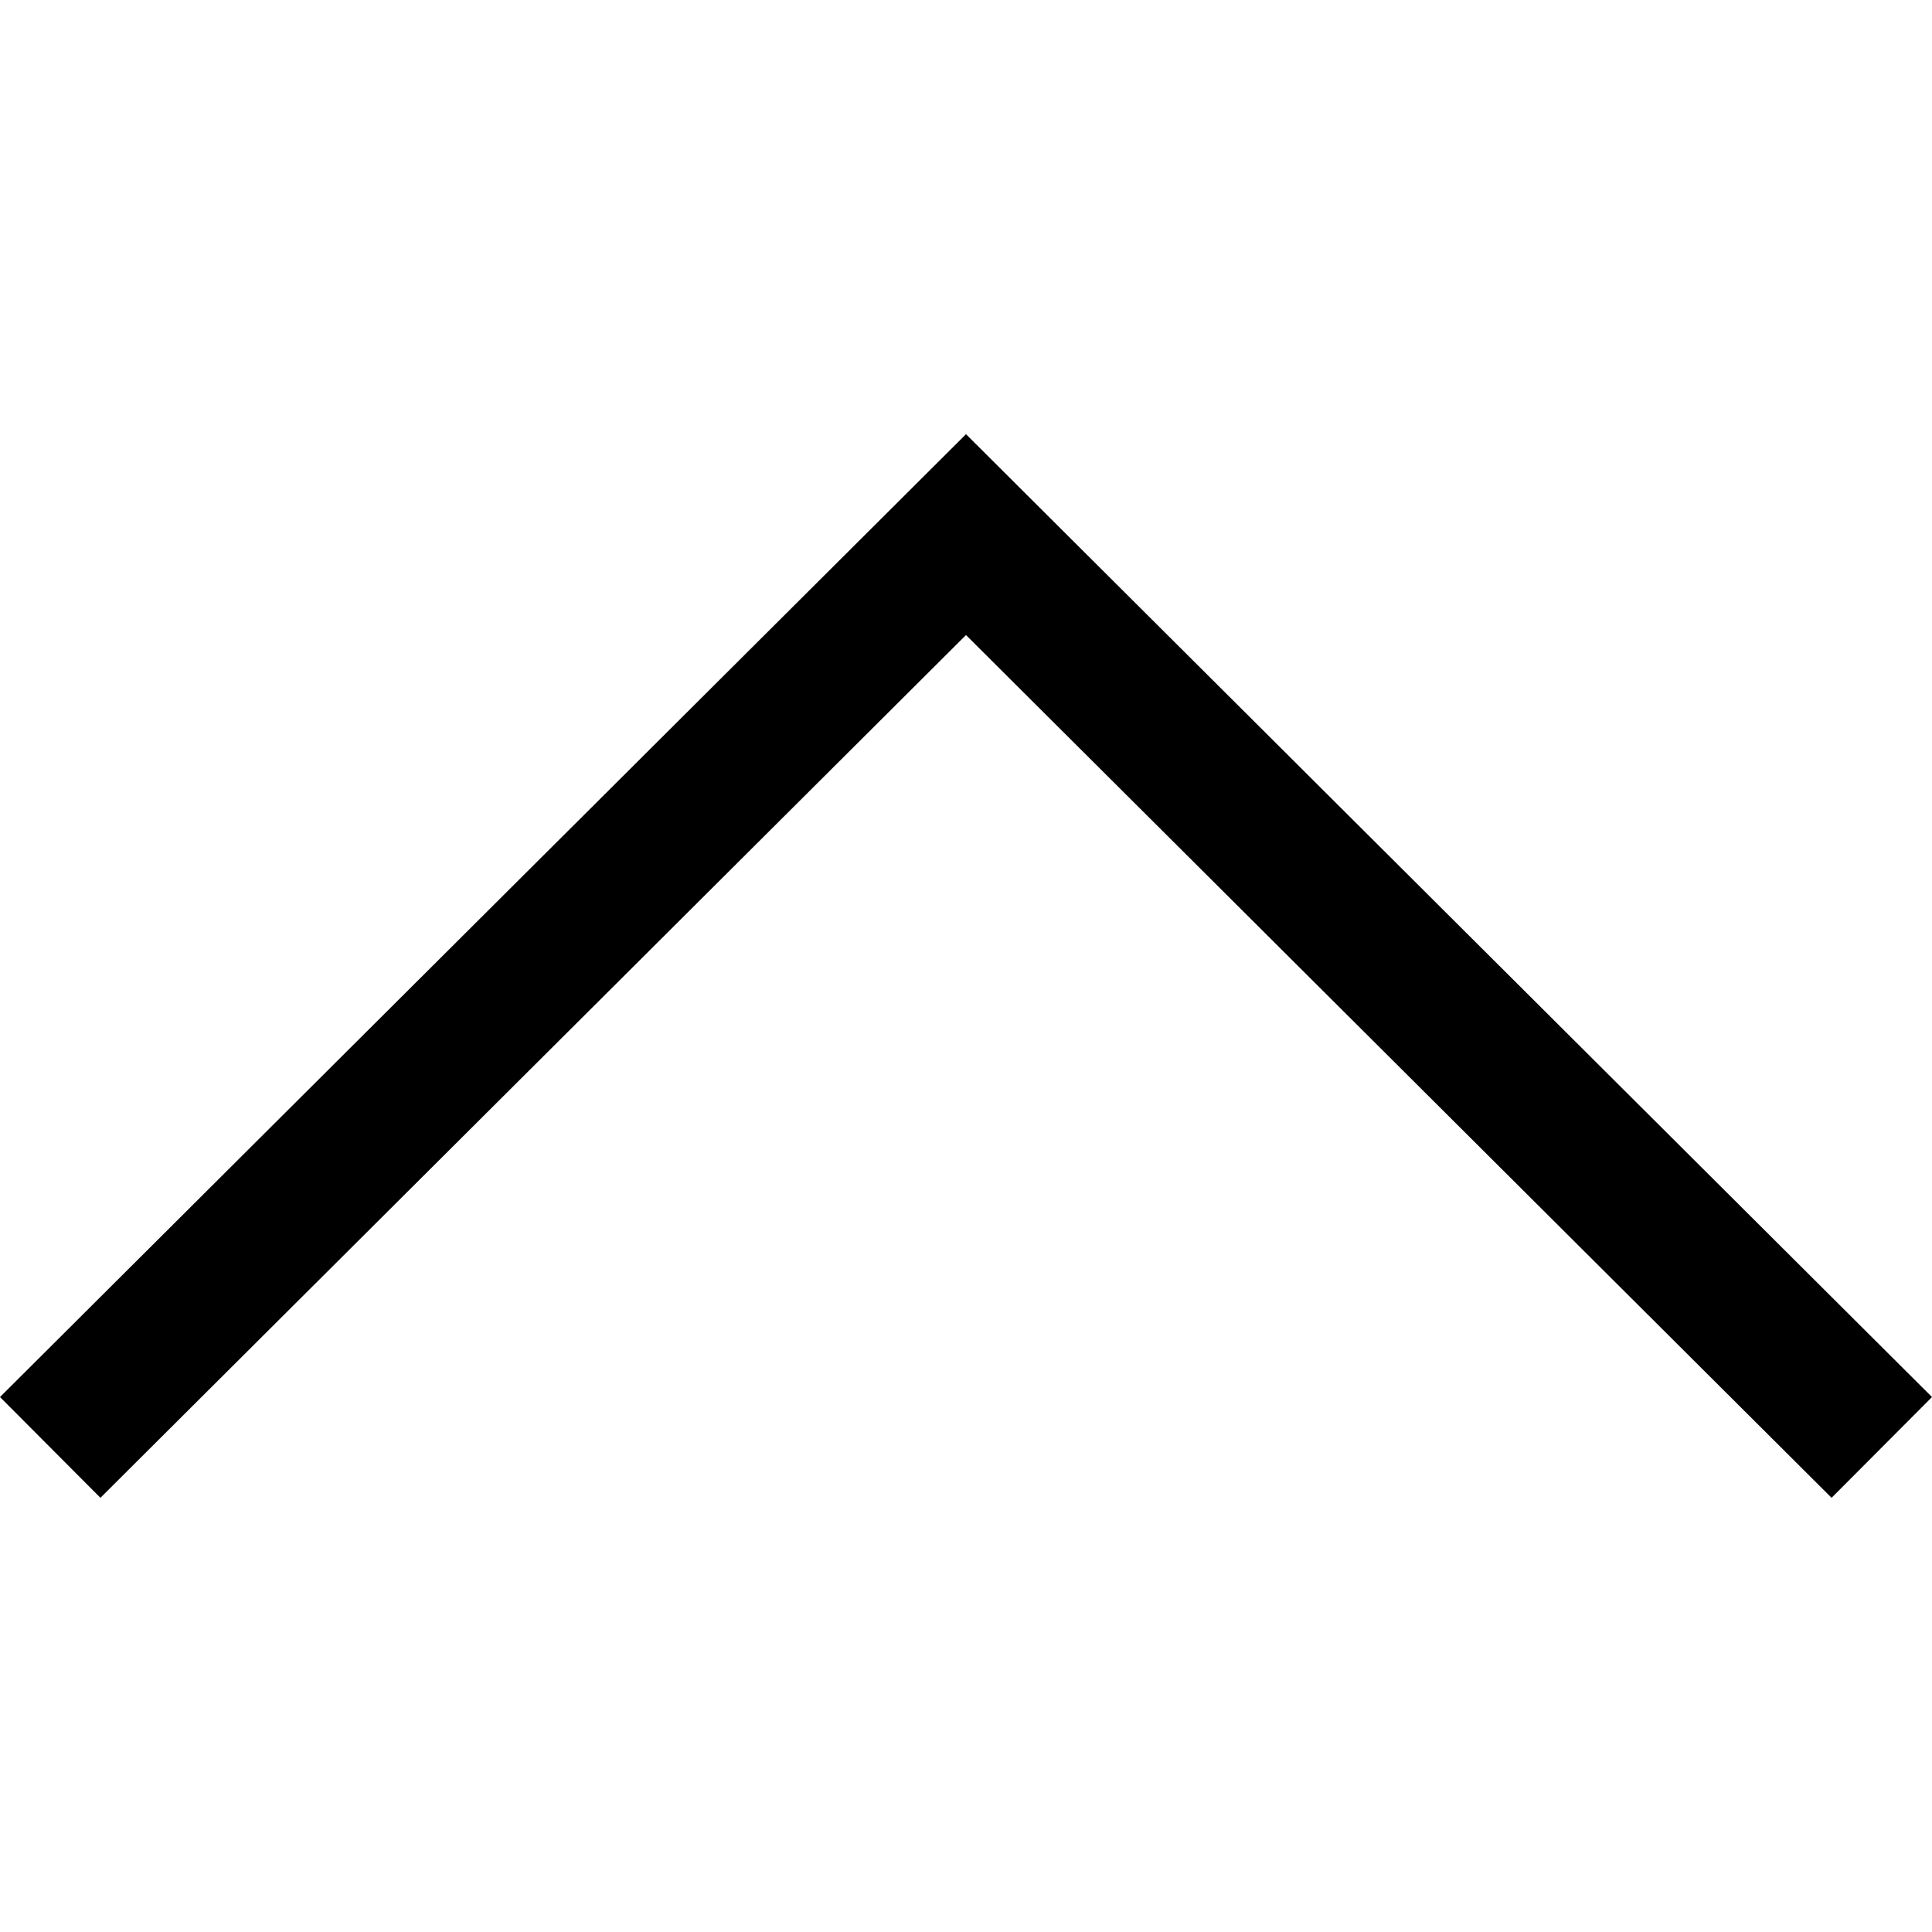
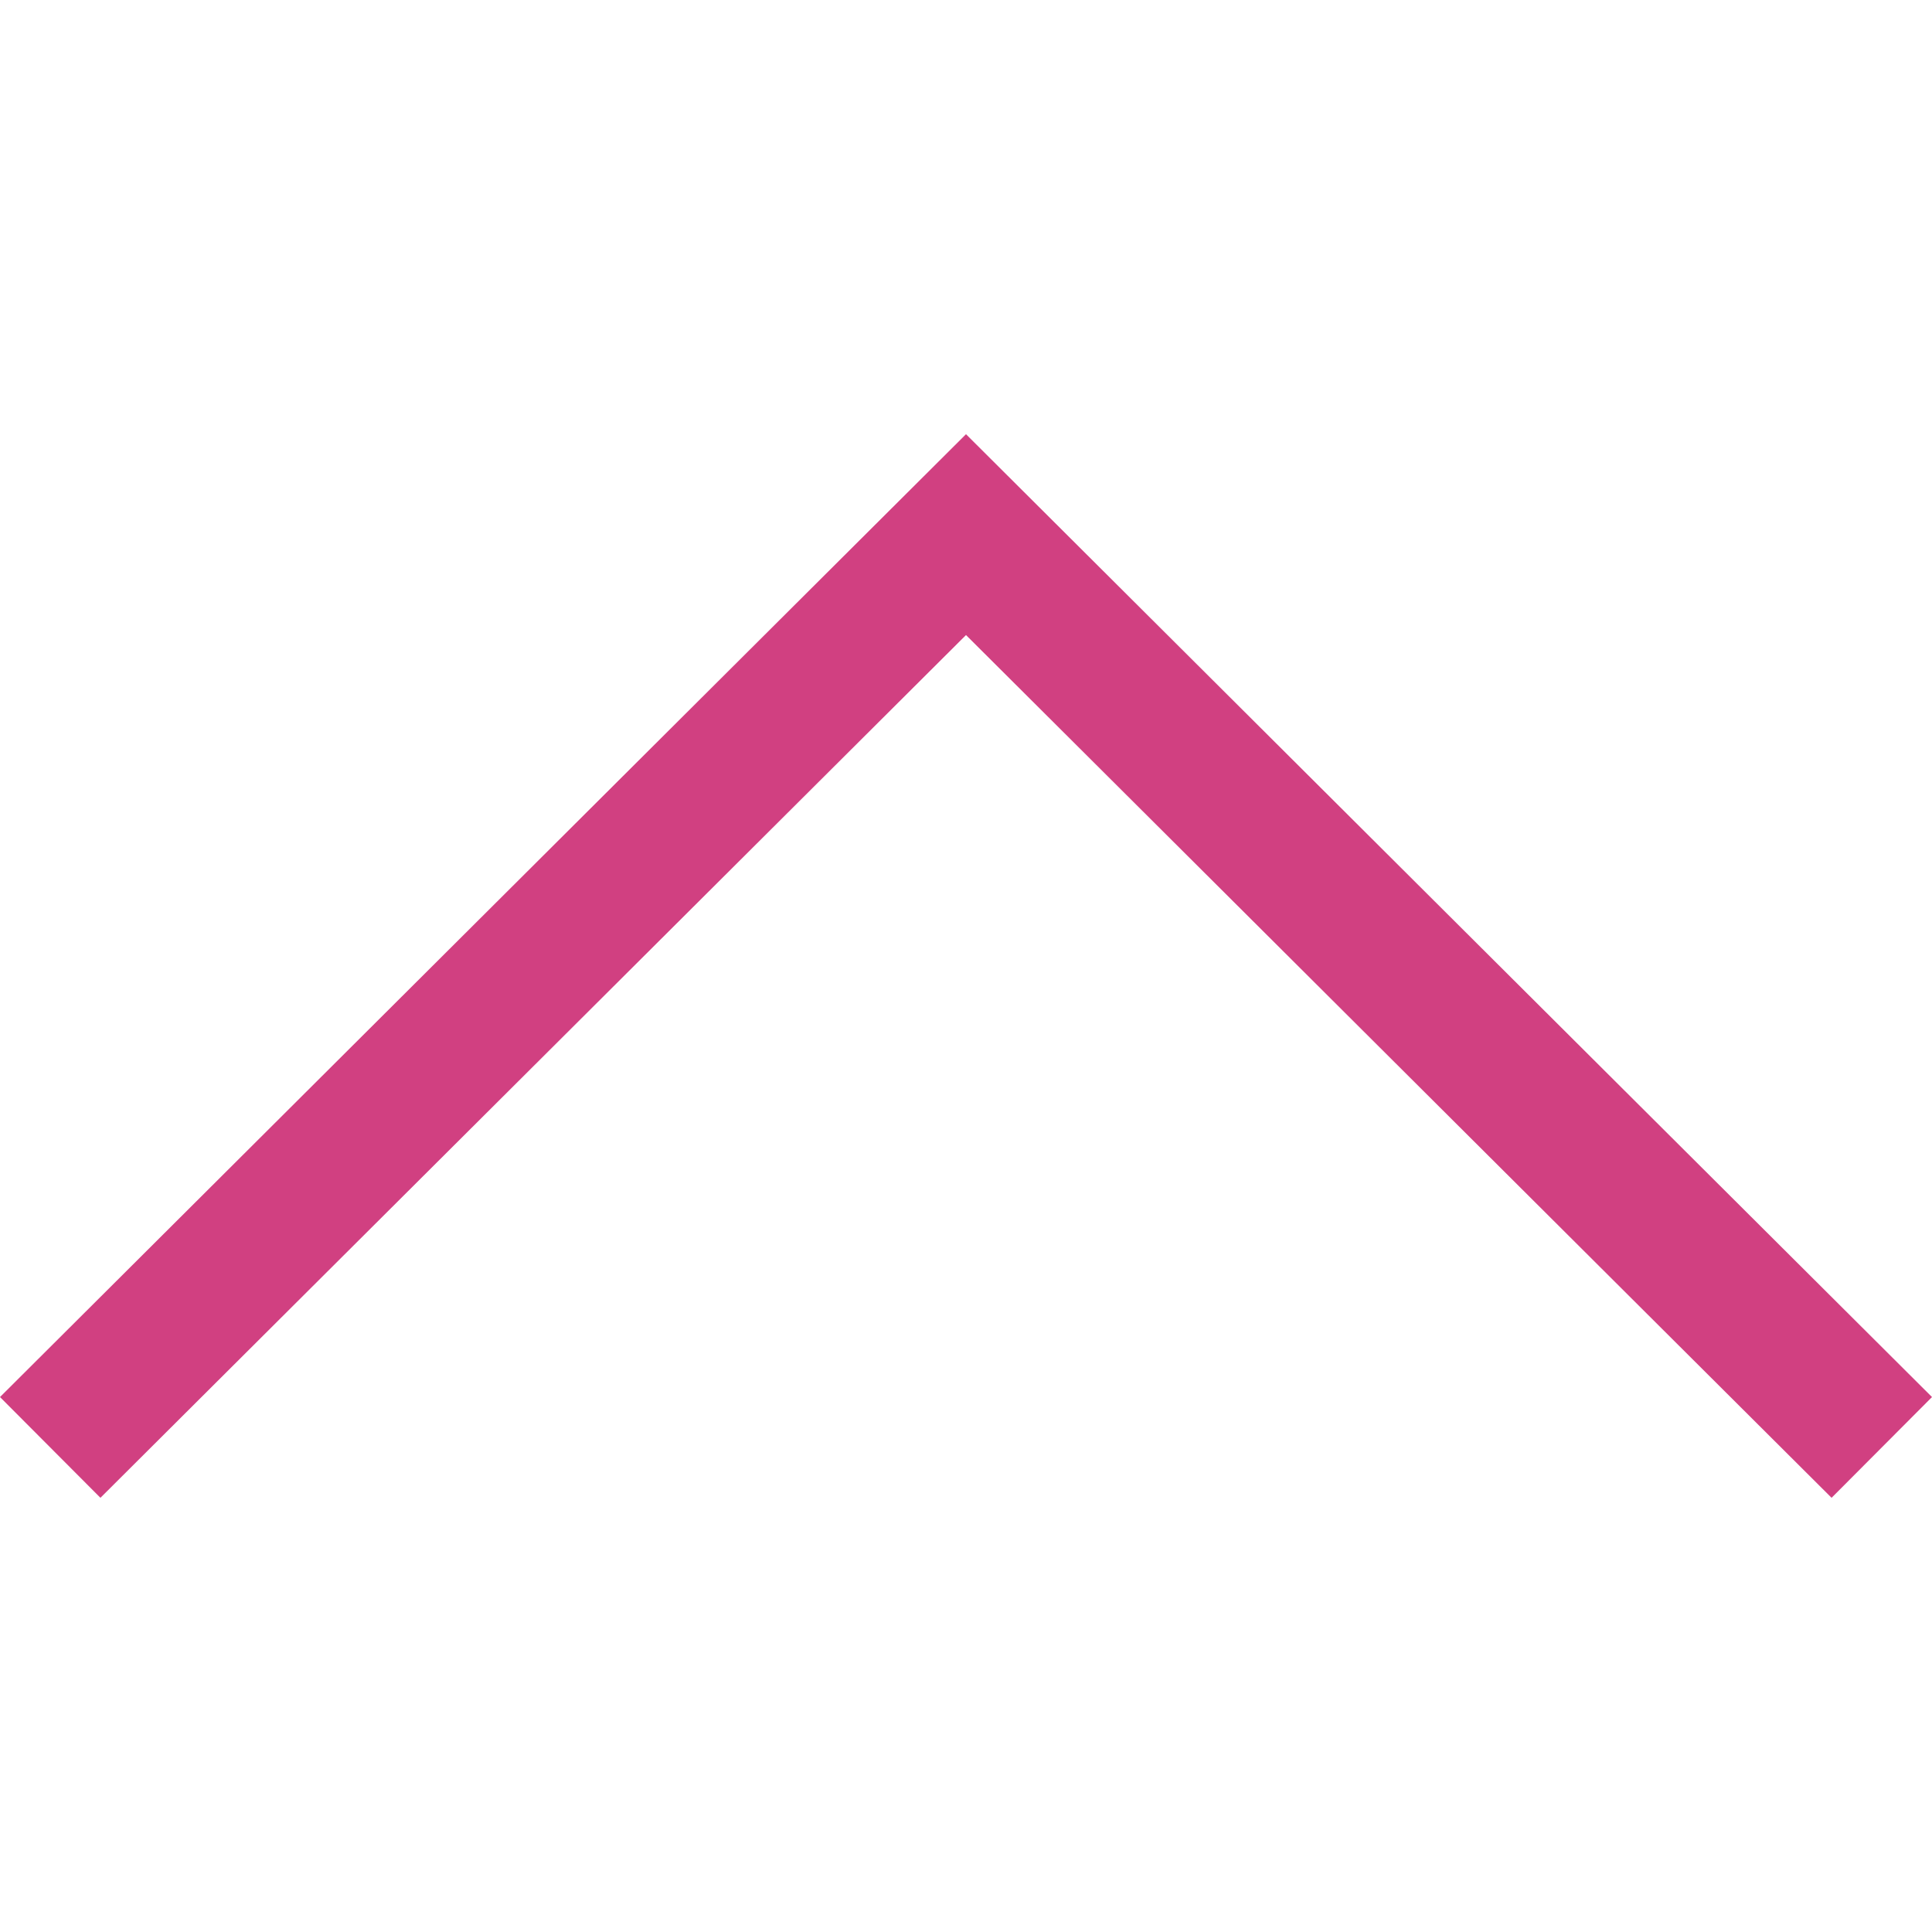
- <svg xmlns="http://www.w3.org/2000/svg" version="1.1" id="fi_120891" x="0px" y="0px" viewBox="0 0 407.436 407.436" style="enable-background:new 0 0 407.436 407.436;" xml:space="preserve">
+ <svg xmlns="http://www.w3.org/2000/svg" fill="#D14081" version="1.1" id="fi_120891" x="0px" y="0px" viewBox="0 0 407.436 407.436" style="enable-background:new 0 0 407.436 407.436;" xml:space="preserve">
  <polygon points="203.718,91.567 0,294.621 21.179,315.869 203.718,133.924 386.258,315.869 407.436,294.621 " />
  <g>
</g>
  <g>
</g>
  <g>
</g>
  <g>
</g>
  <g>
</g>
  <g>
</g>
  <g>
</g>
  <g>
</g>
  <g>
</g>
  <g>
</g>
  <g>
</g>
  <g>
</g>
  <g>
</g>
  <g>
</g>
  <g>
</g>
</svg>
